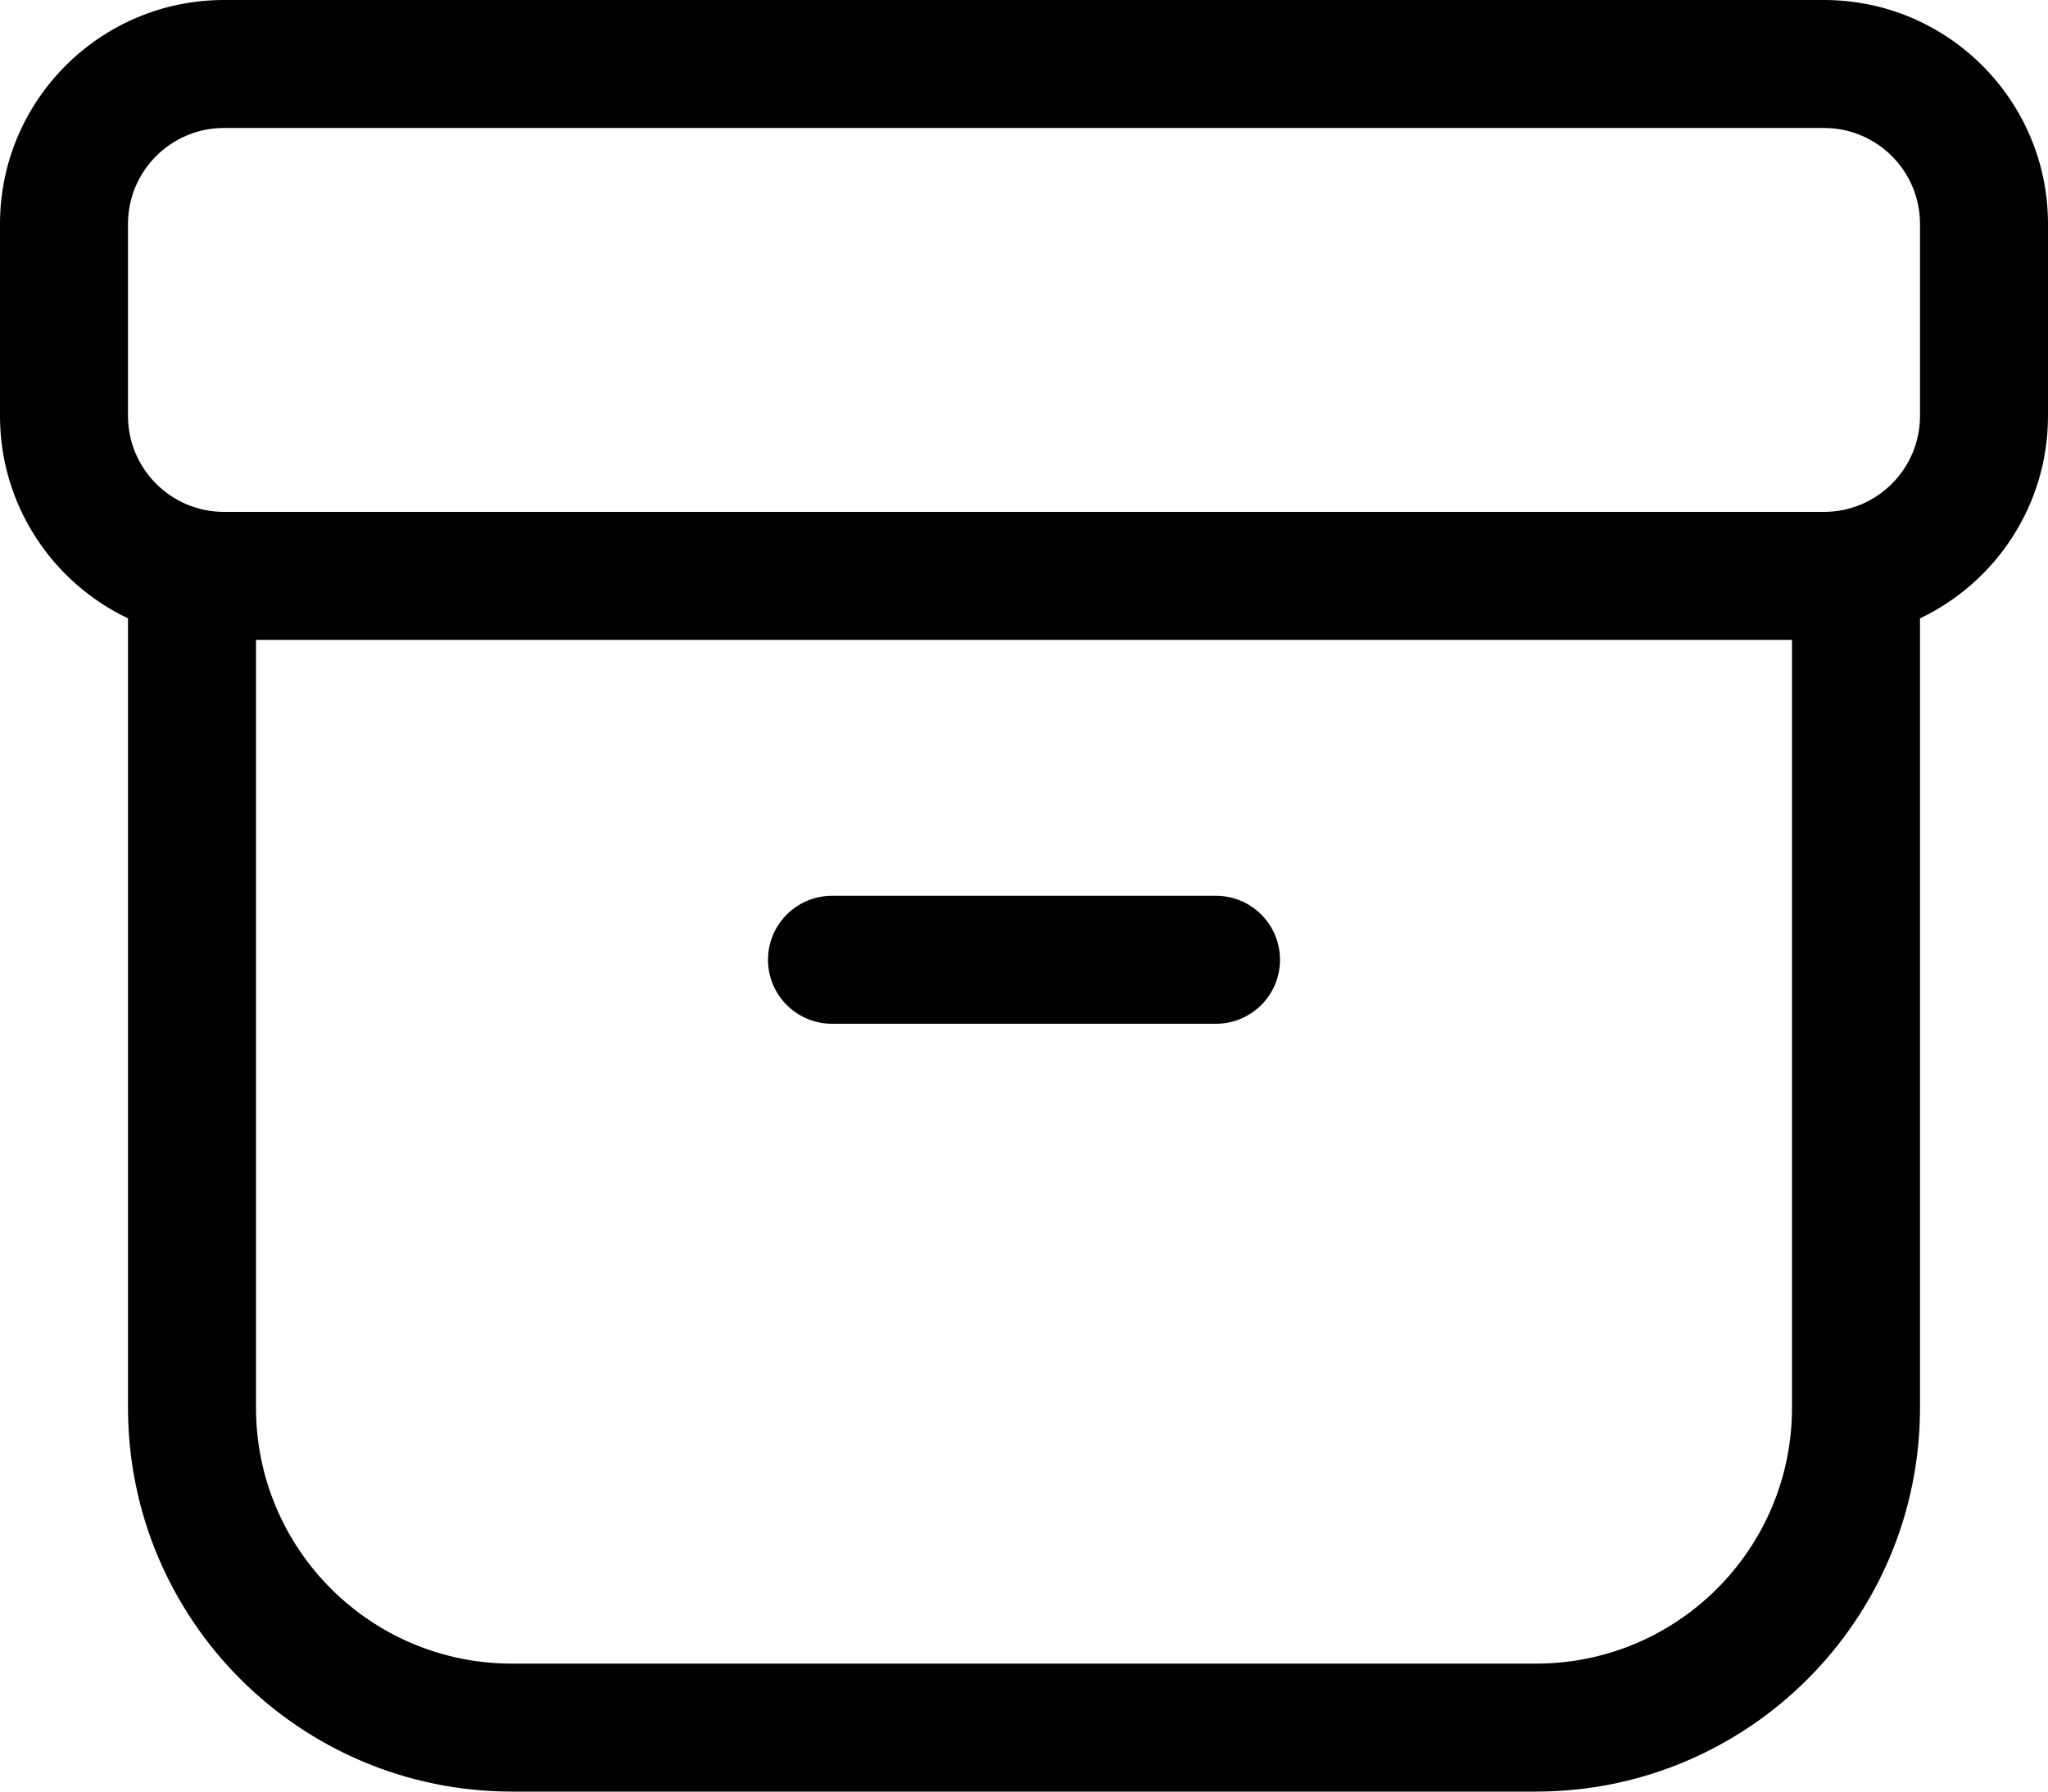
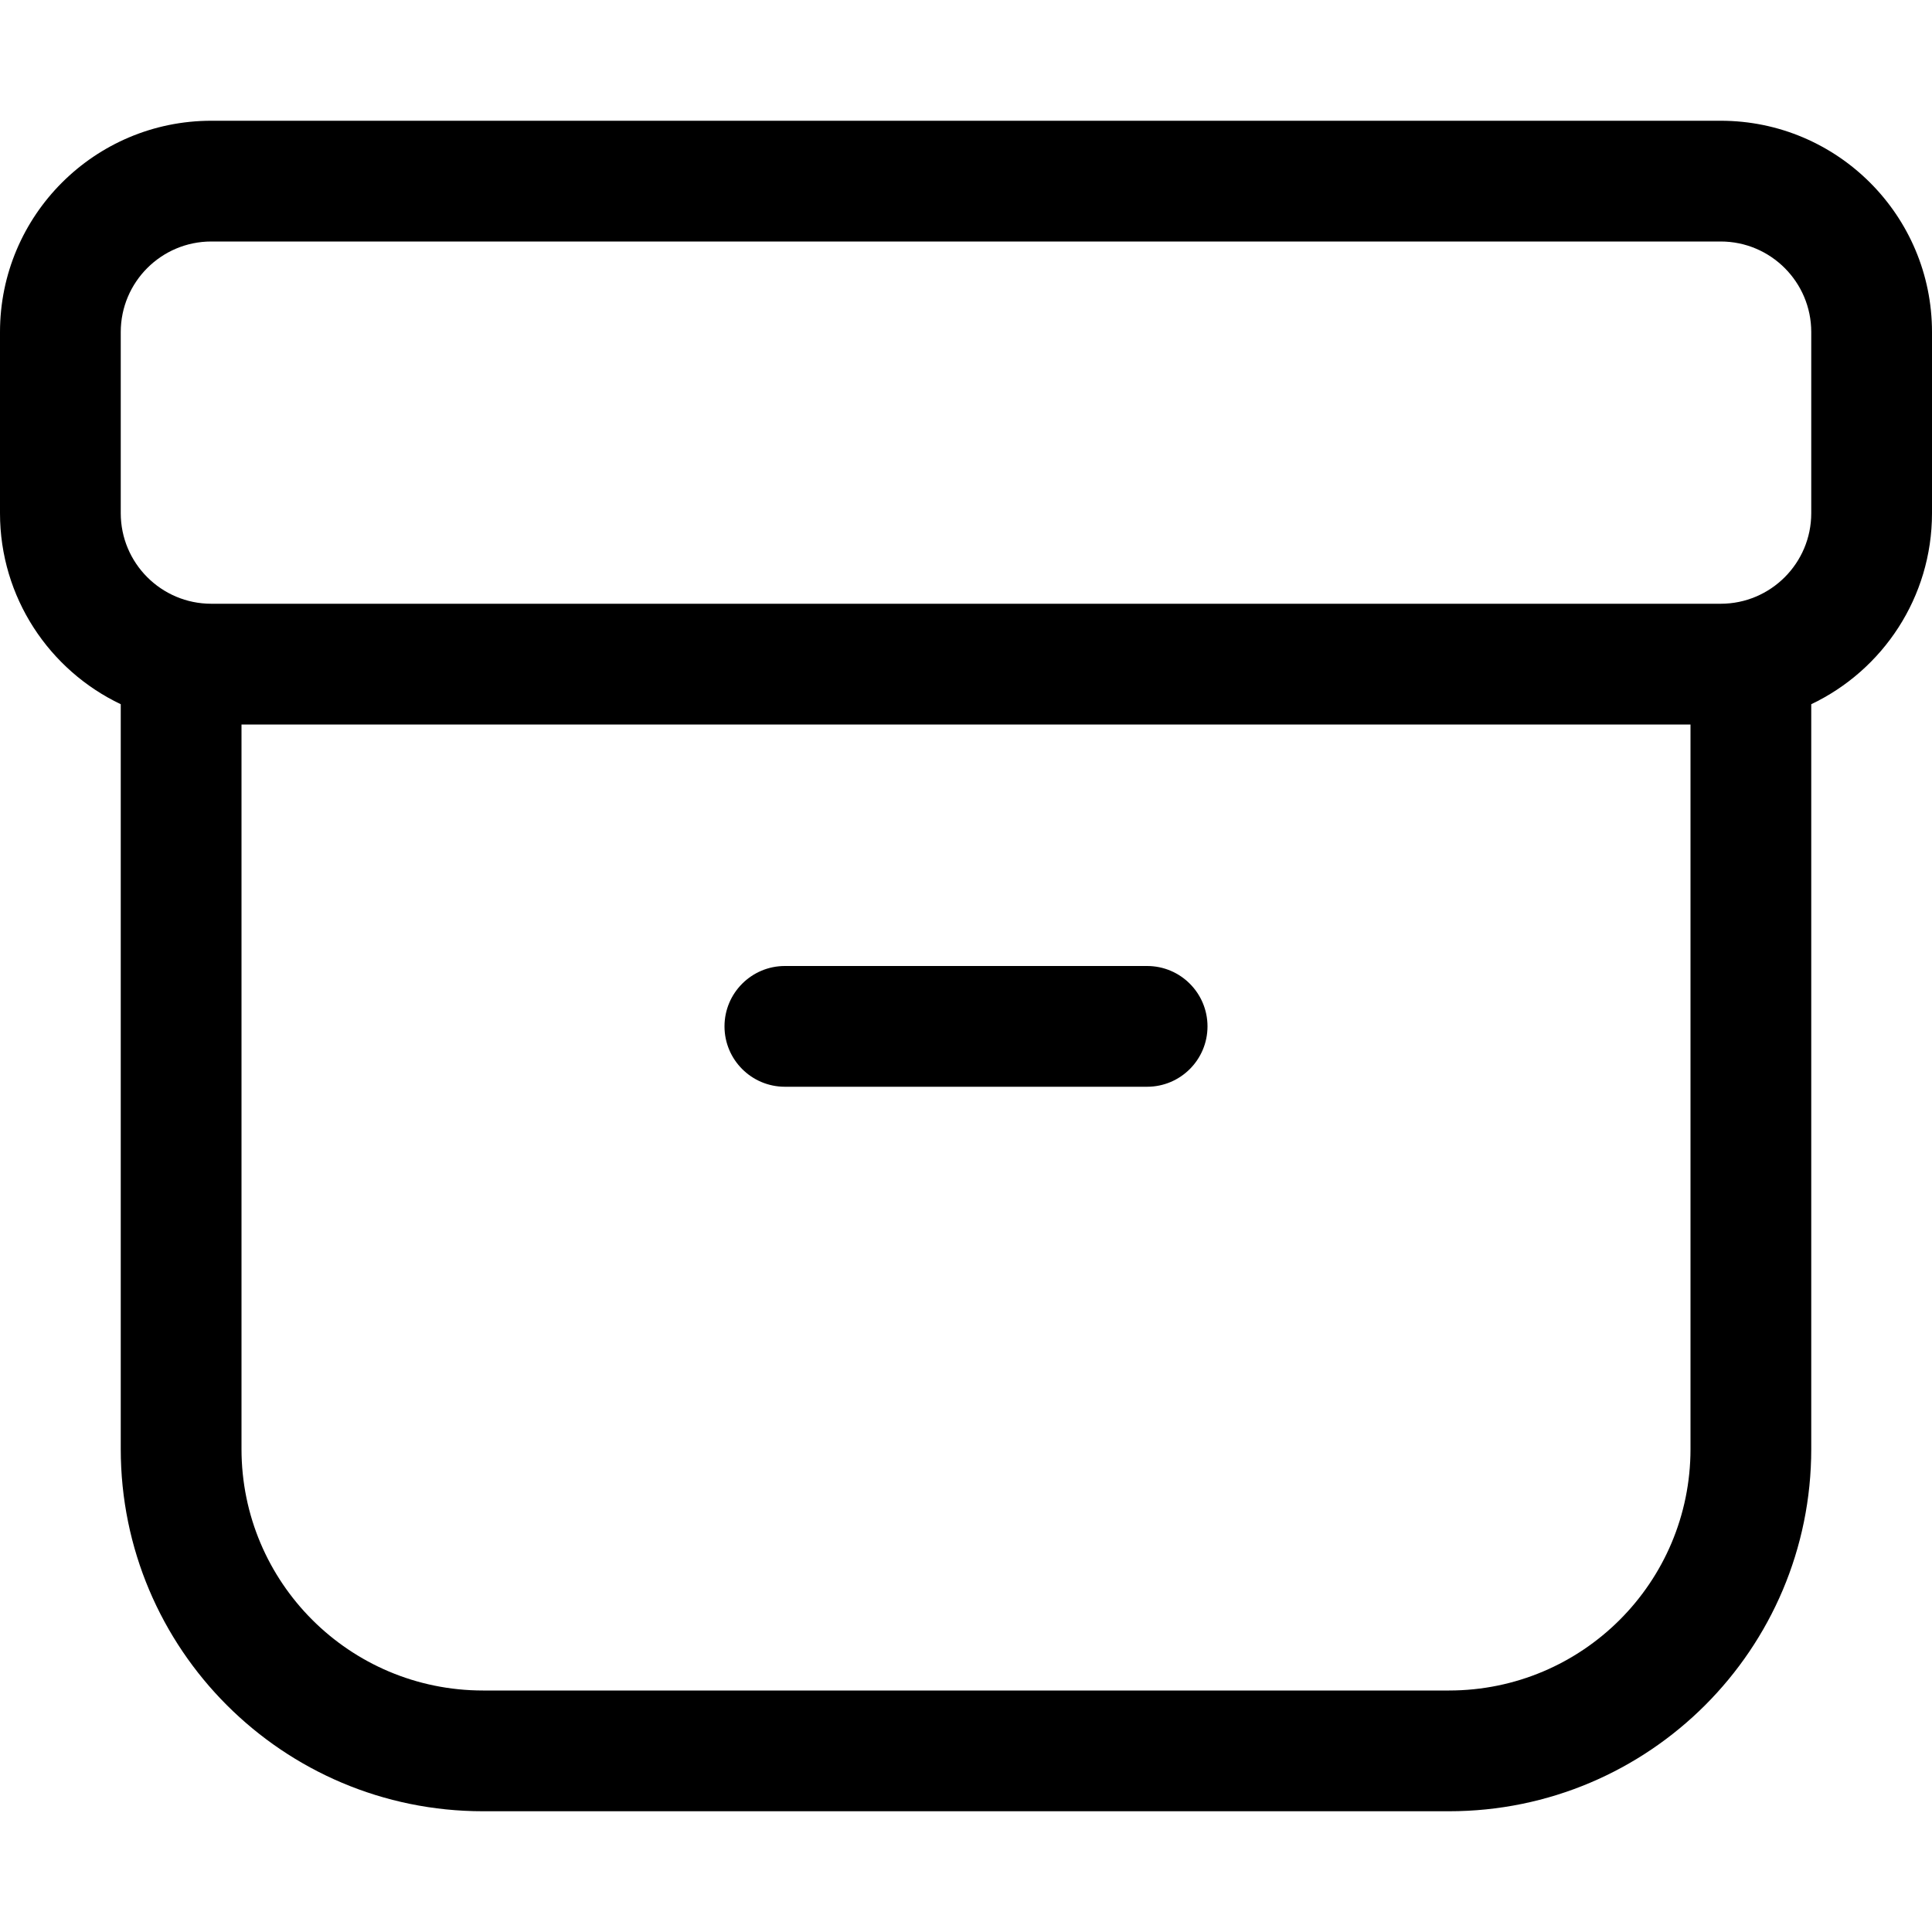
- <svg xmlns="http://www.w3.org/2000/svg" width="16" height="14" viewBox="2 3 16 14">
+ <svg xmlns="http://www.w3.org/2000/svg" width="16" height="16" viewBox="2 2 16 16">
  <path d="M8.5 10C8.224 10 8 10.224 8 10.5C8 10.776 8.224 11 8.5 11H11.5C11.776 11 12 10.776 12 10.5C12 10.224 11.776 10 11.5 10H8.5ZM2 4.75C2 3.784 2.784 3 3.75 3H16.25C17.216 3 18 3.784 18 4.75V6.25C18 6.948 17.591 7.551 17 7.832V14C17 15.657 15.657 17 14 17H6C4.343 17 3 15.657 3 14V7.832C2.409 7.551 2 6.948 2 6.25V4.75ZM3.75 4C3.336 4 3 4.336 3 4.75V6.25C3 6.664 3.336 7 3.75 7H16.25C16.664 7 17 6.664 17 6.25V4.75C17 4.336 16.664 4 16.25 4H3.75ZM4 8V14C4 15.105 4.895 16 6 16H14C15.105 16 16 15.105 16 14V8H4Z" fill="#000" />
</svg>
